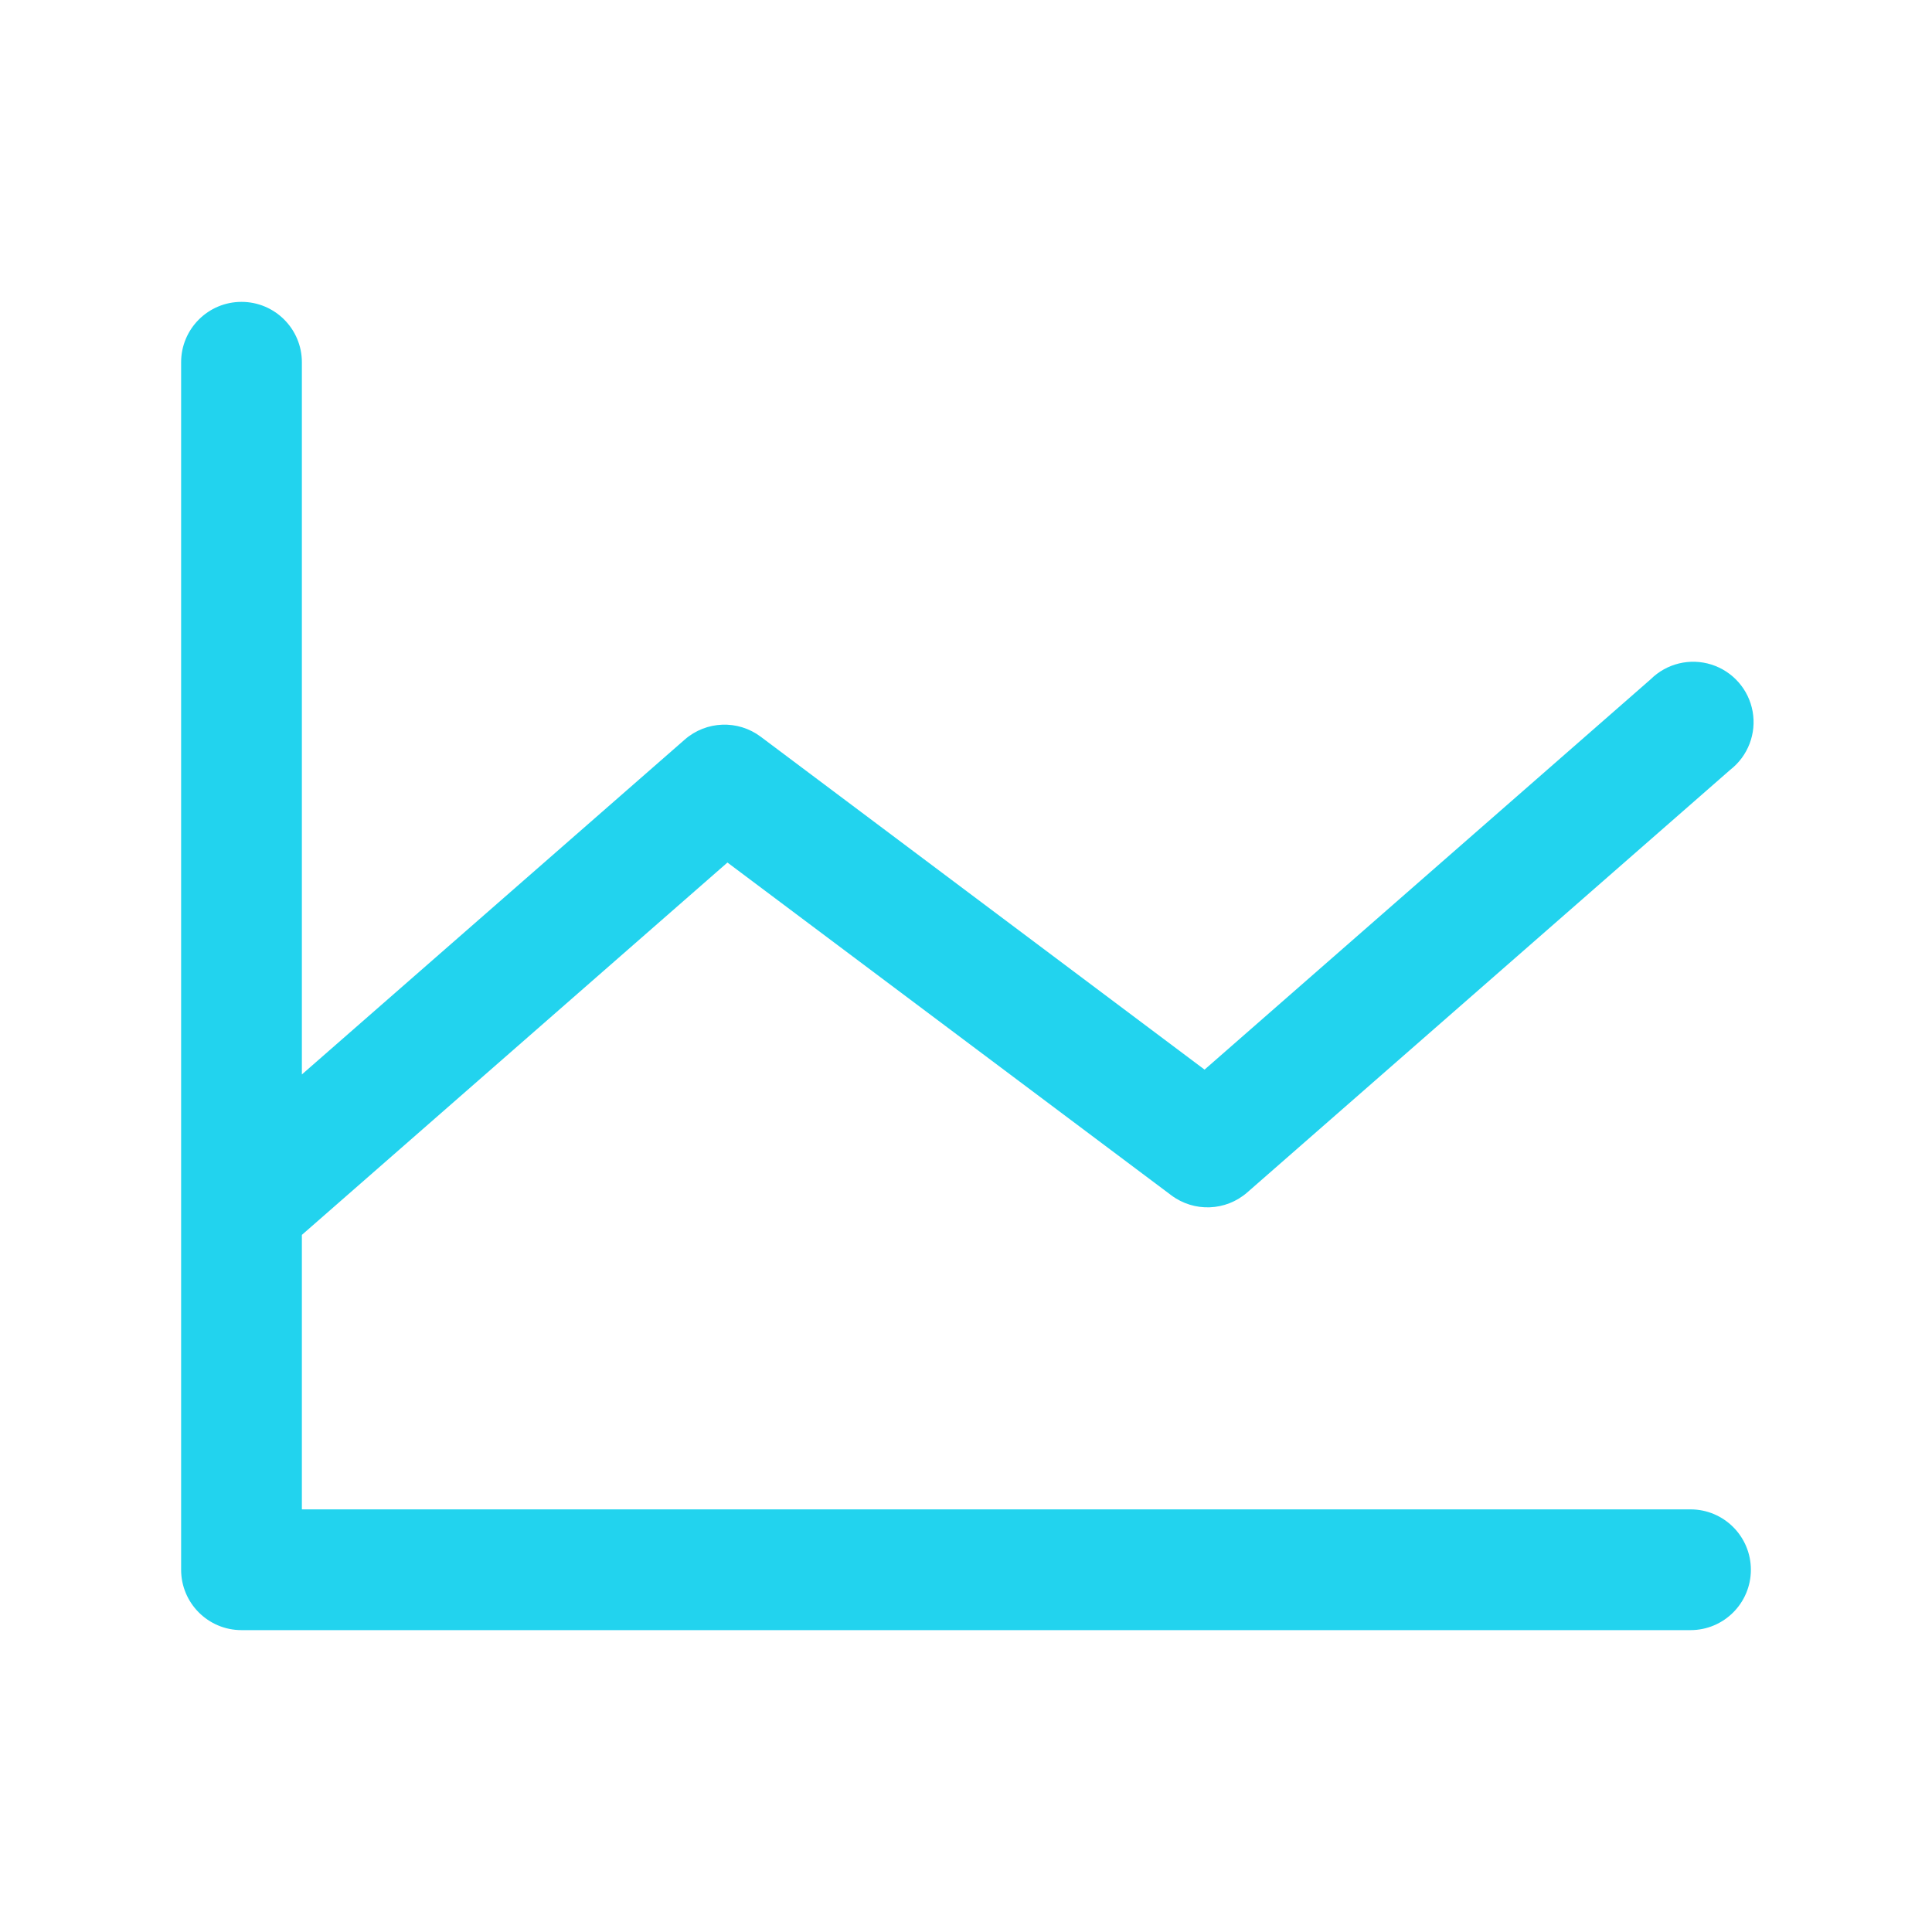
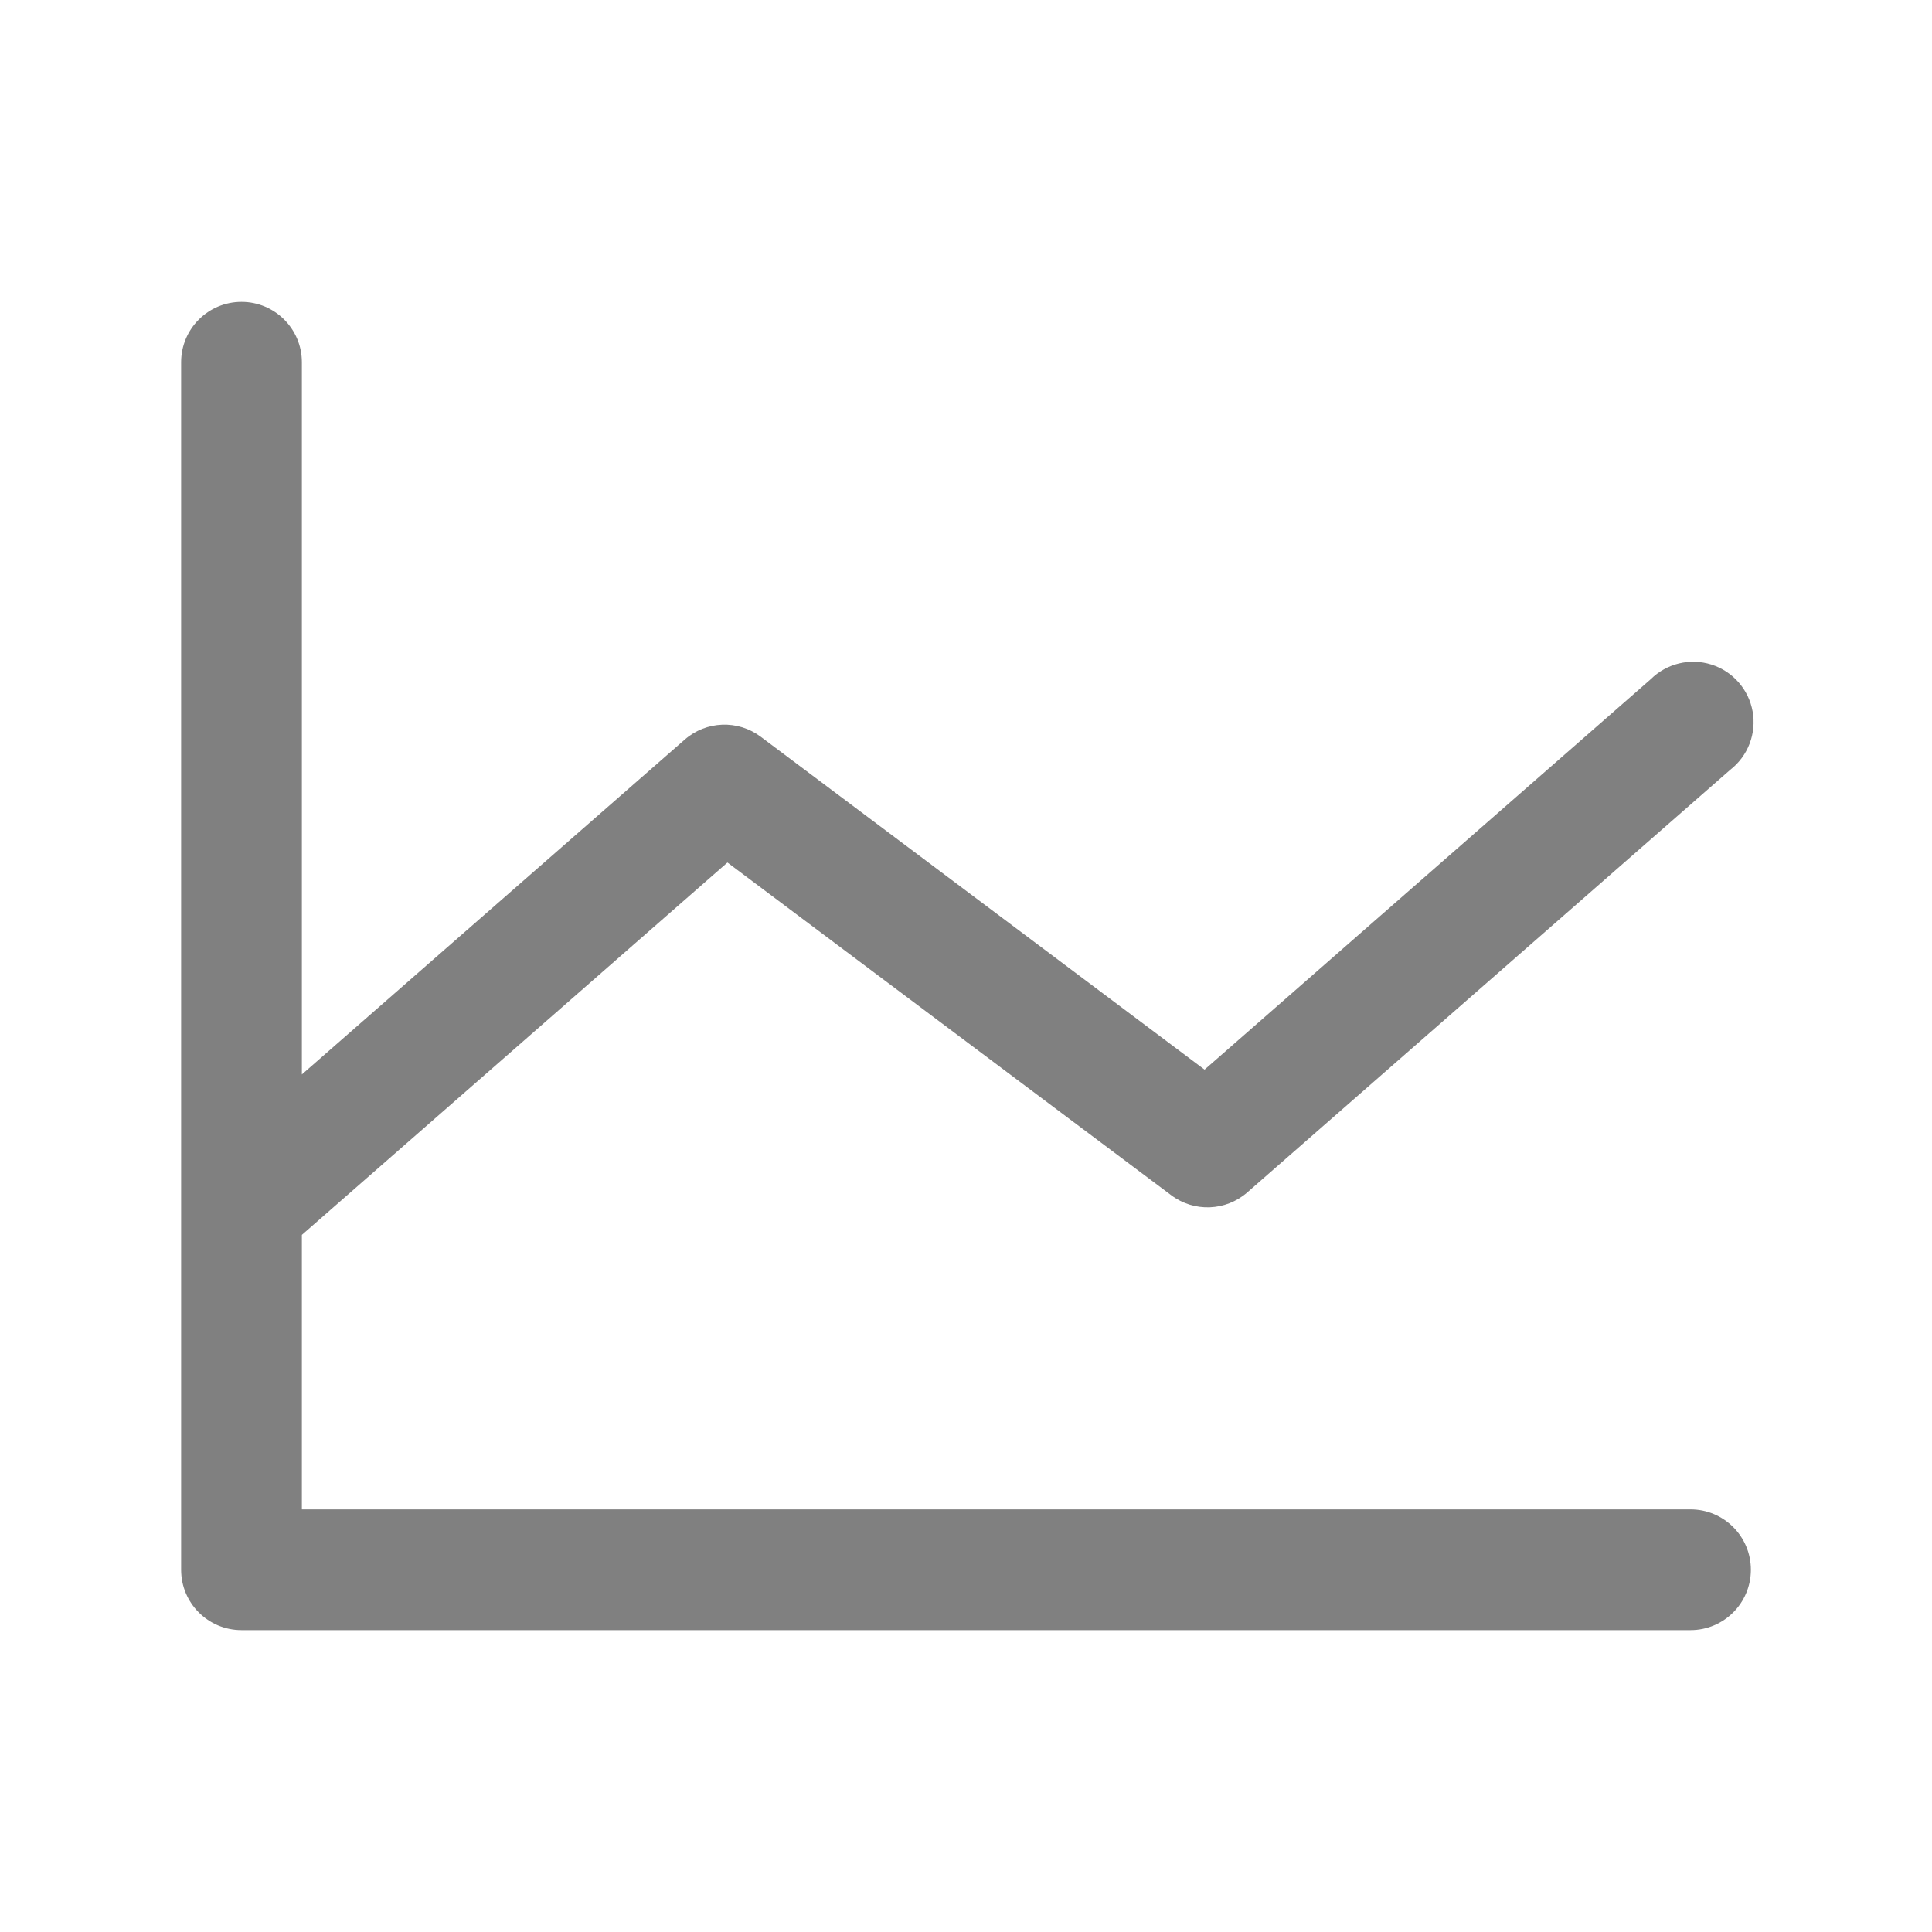
- <svg xmlns="http://www.w3.org/2000/svg" viewBox="0 0 256 256" fill="#22d3ee">
+ <svg xmlns="http://www.w3.org/2000/svg" viewBox="0 0 256 256" fill="#808080">
  <path d="M232,208a8,8,0,0,1-8,8H32a8,8,0,0,1-8-8V48a8,8,0,0,1,16,0v94.37L90.73,98a8,8,0,0,1,10.07-.38l58.81,44.11L218.73,90a8,8,0,1,1,10.54,12l-64,56a8,8,0,0,1-10.07.38L96.39,114.29,40,163.63V200H224A8,8,0,0,1,232,208Z" />
</svg>
